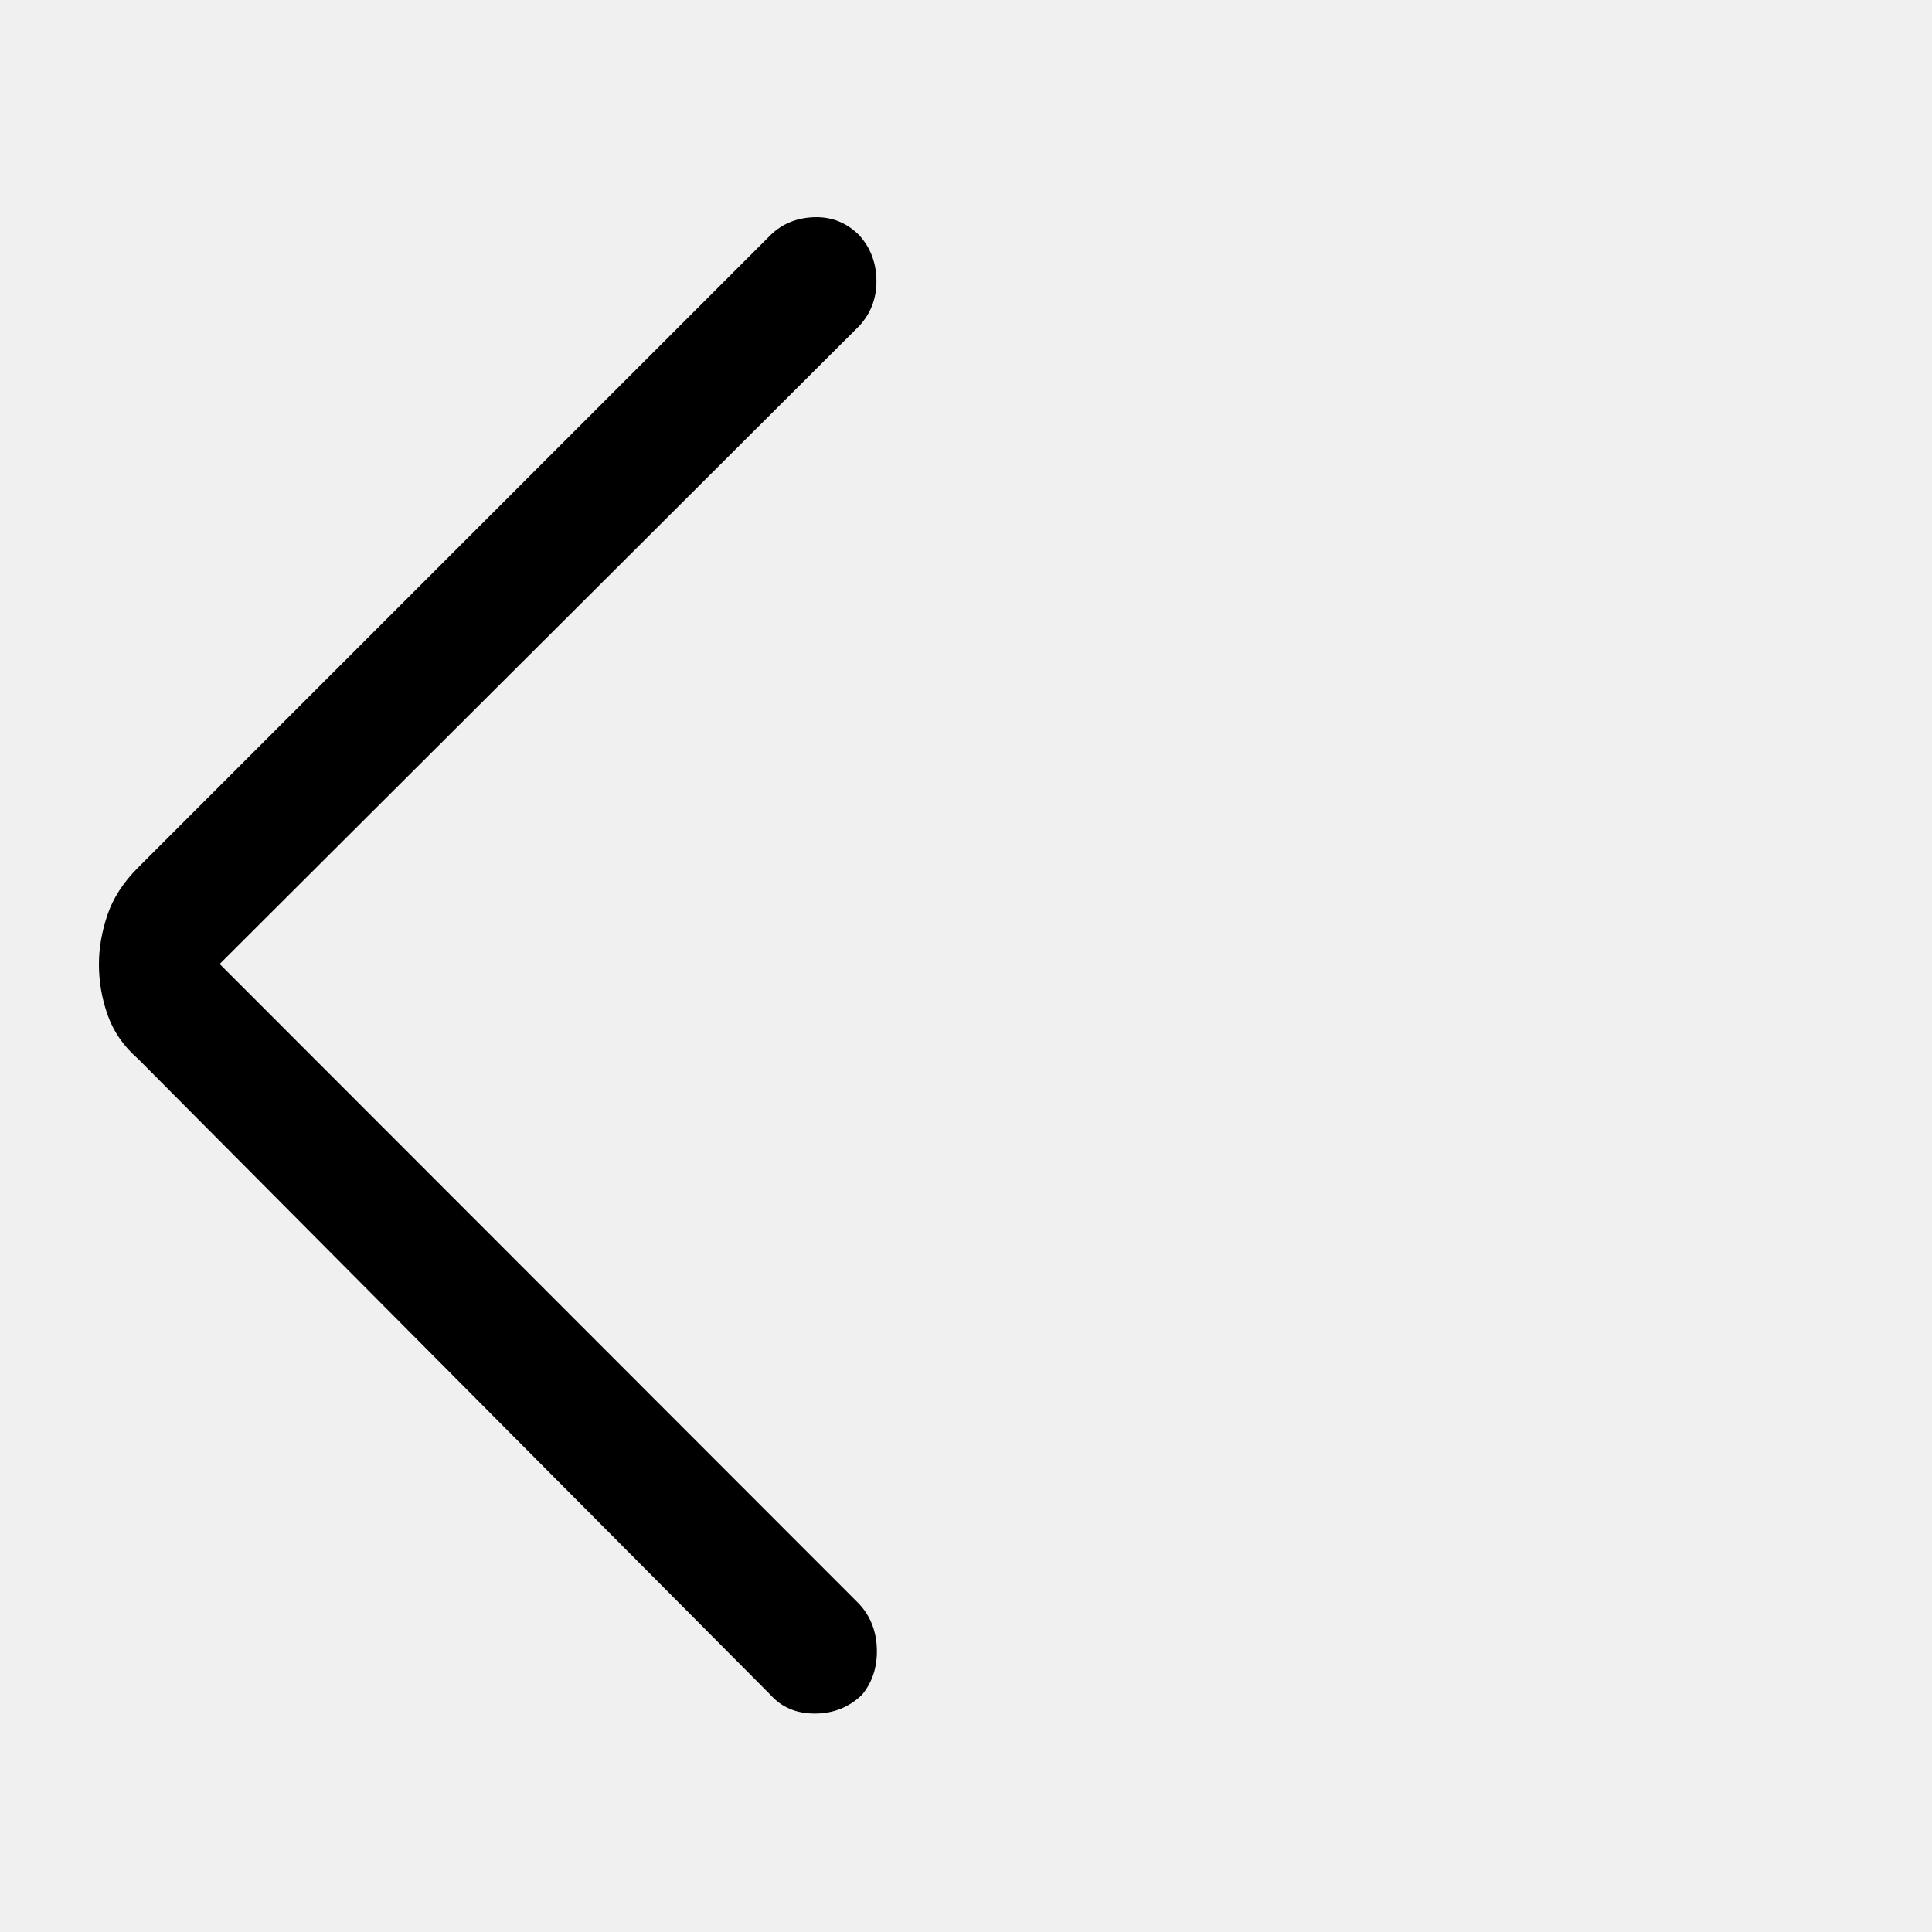
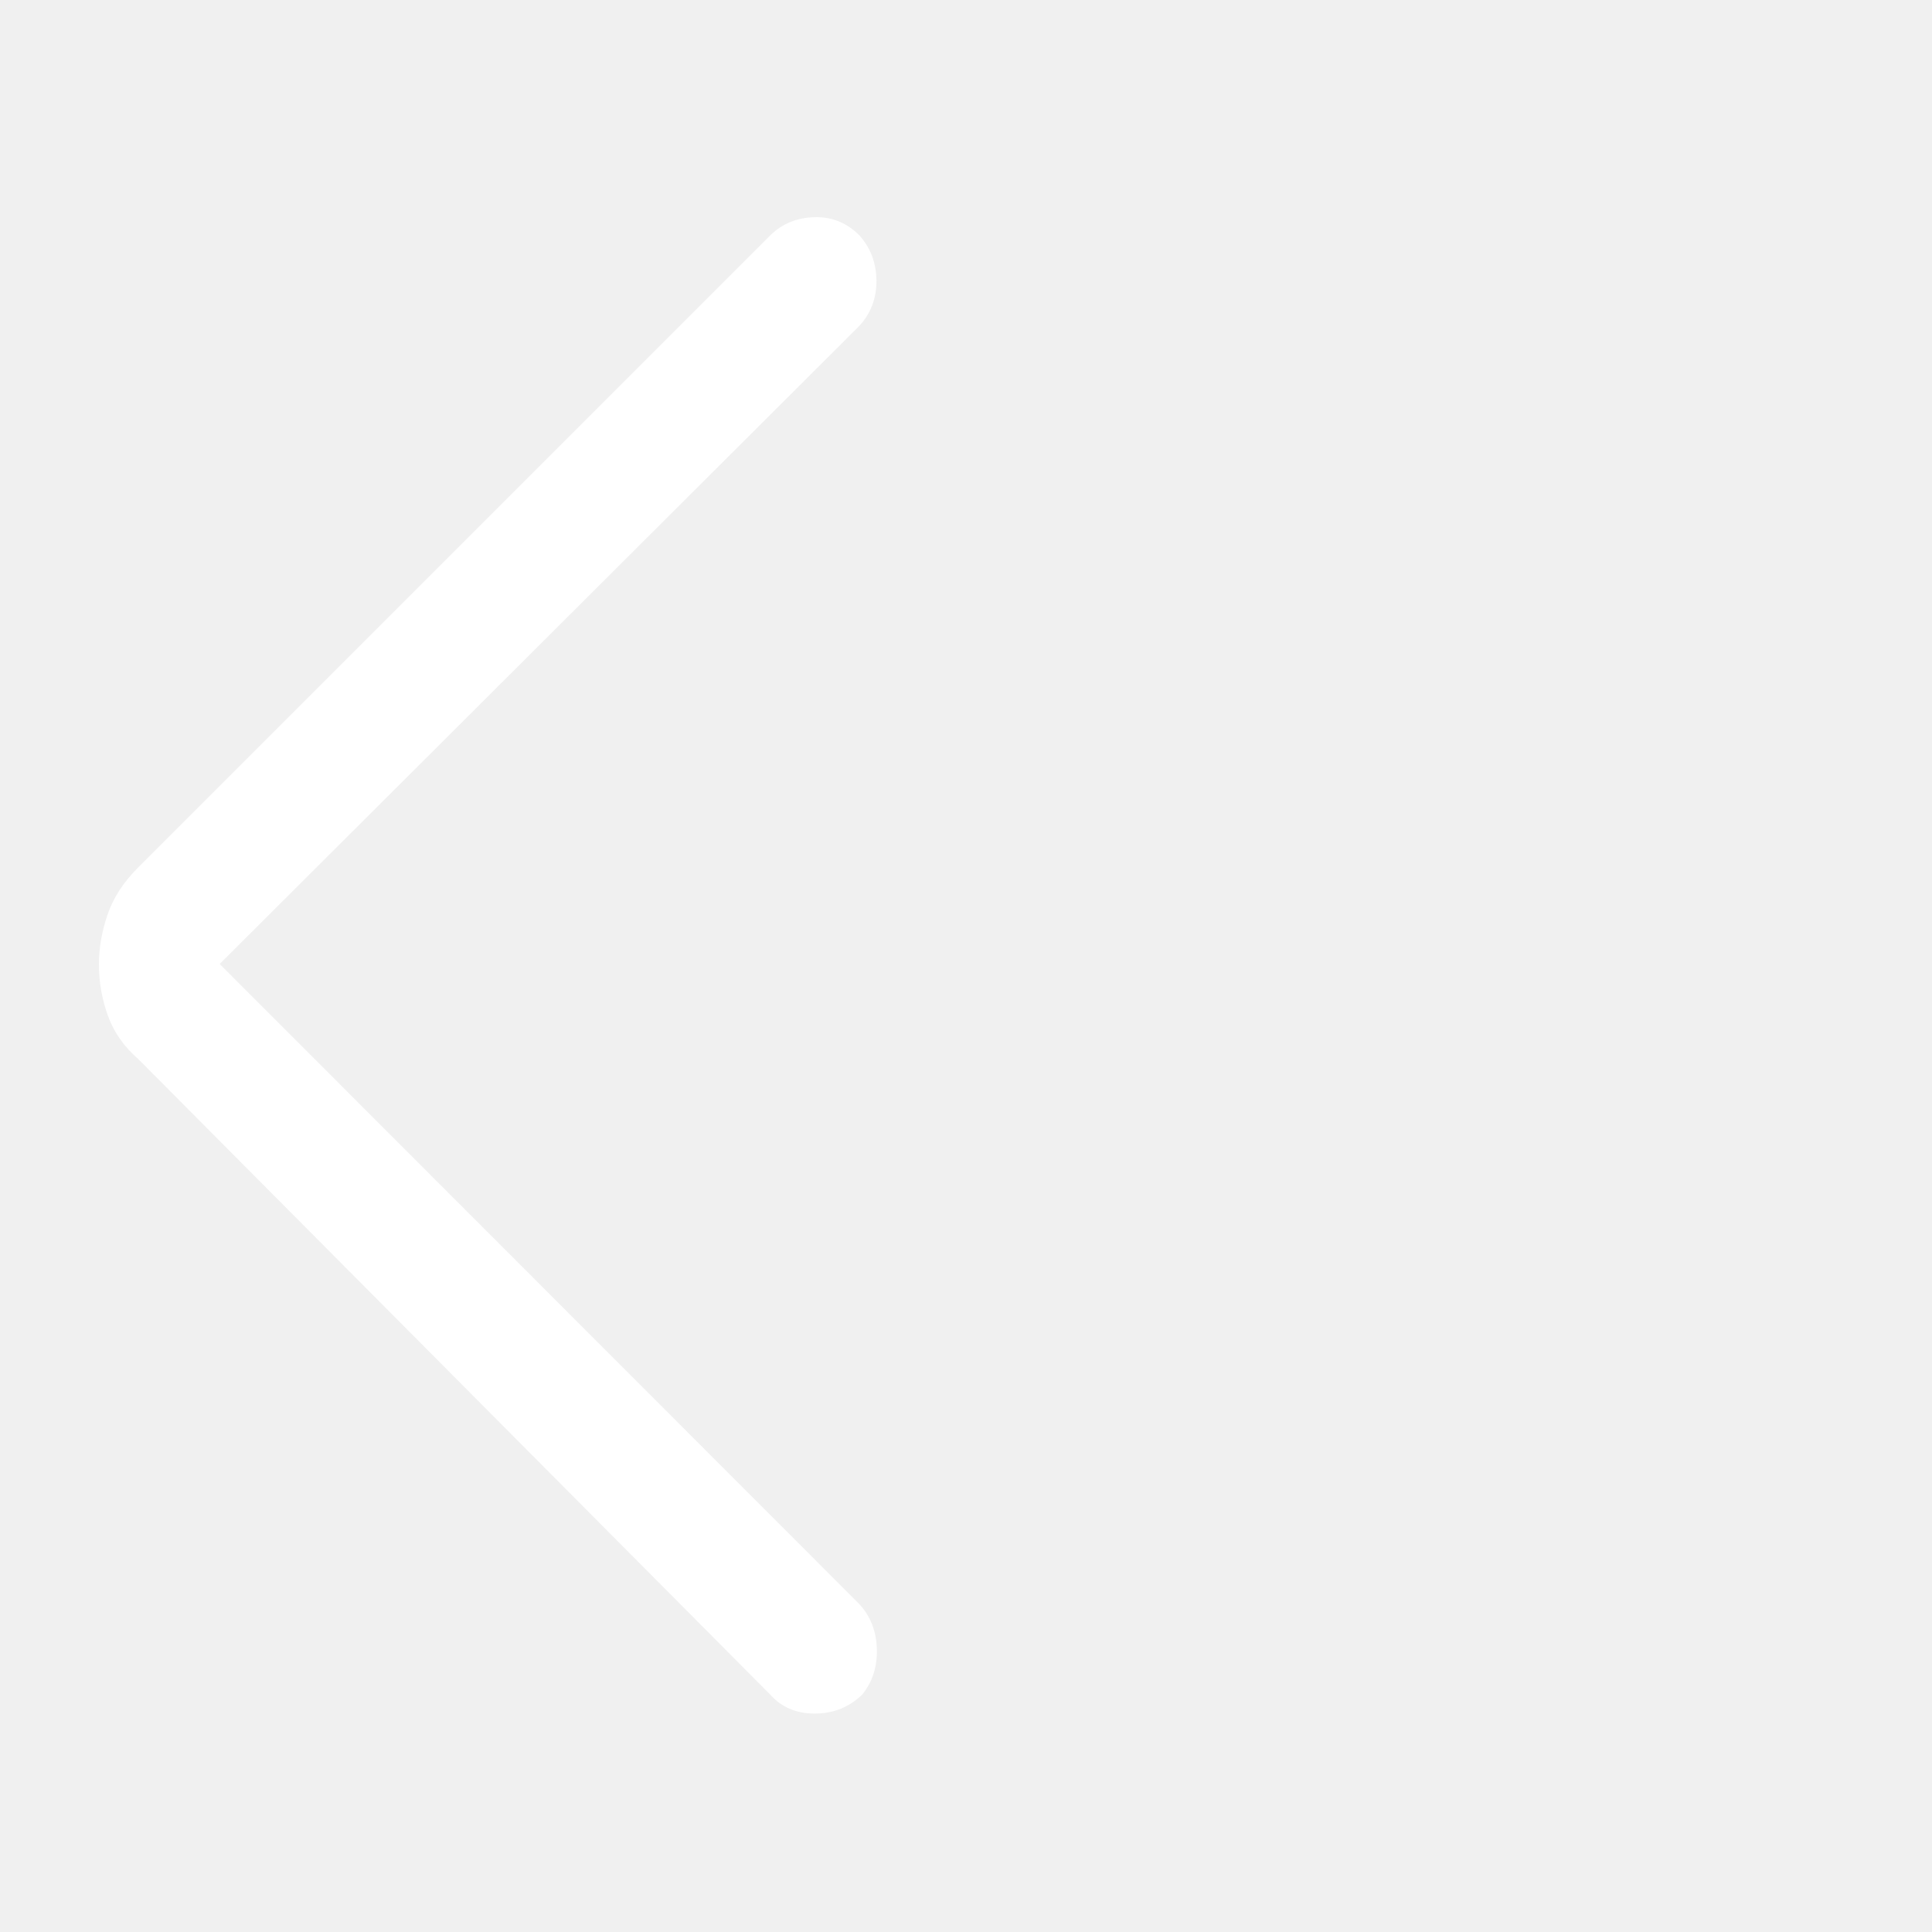
- <svg xmlns="http://www.w3.org/2000/svg" height="48" viewBox="0 -960 960 960" width="48">
-   <path d="M109.154-481 427-162.923q8.385 9.154 8.707 22.44.323 13.285-7.384 22.615-9.708 9.33-23.473 9.33-13.766 0-22.081-9.385L68.615-433.846Q58-443.077 53.577-455.423q-4.423-12.346-4.423-25.385 0-12.038 4.23-24.577 4.231-12.538 15.231-23.538L383-843.308q8.701-8.384 21.658-8.769 12.957-.385 22.342 9 8.385 9.385 8.5 22.5.115 13.115-8.5 22.5L109.154-481Z" />
+ <svg xmlns="http://www.w3.org/2000/svg" height="48" viewBox="0 -960 960 960" width="48" version="1.1" id="svg1">
+   <defs id="defs1" />
+   <path d="M109.154-481 427-162.923q8.385 9.154 8.707 22.44.323 13.285-7.384 22.615-9.708 9.33-23.473 9.33-13.766 0-22.081-9.385L68.615-433.846Q58-443.077 53.577-455.423q-4.423-12.346-4.423-25.385 0-12.038 4.23-24.577 4.231-12.538 15.231-23.538L383-843.308q8.701-8.384 21.658-8.769 12.957-.385 22.342 9 8.385 9.385 8.5 22.5.115 13.115-8.5 22.5L109.154-481Z" id="path1" style="fill:#ffffff" />
</svg>
